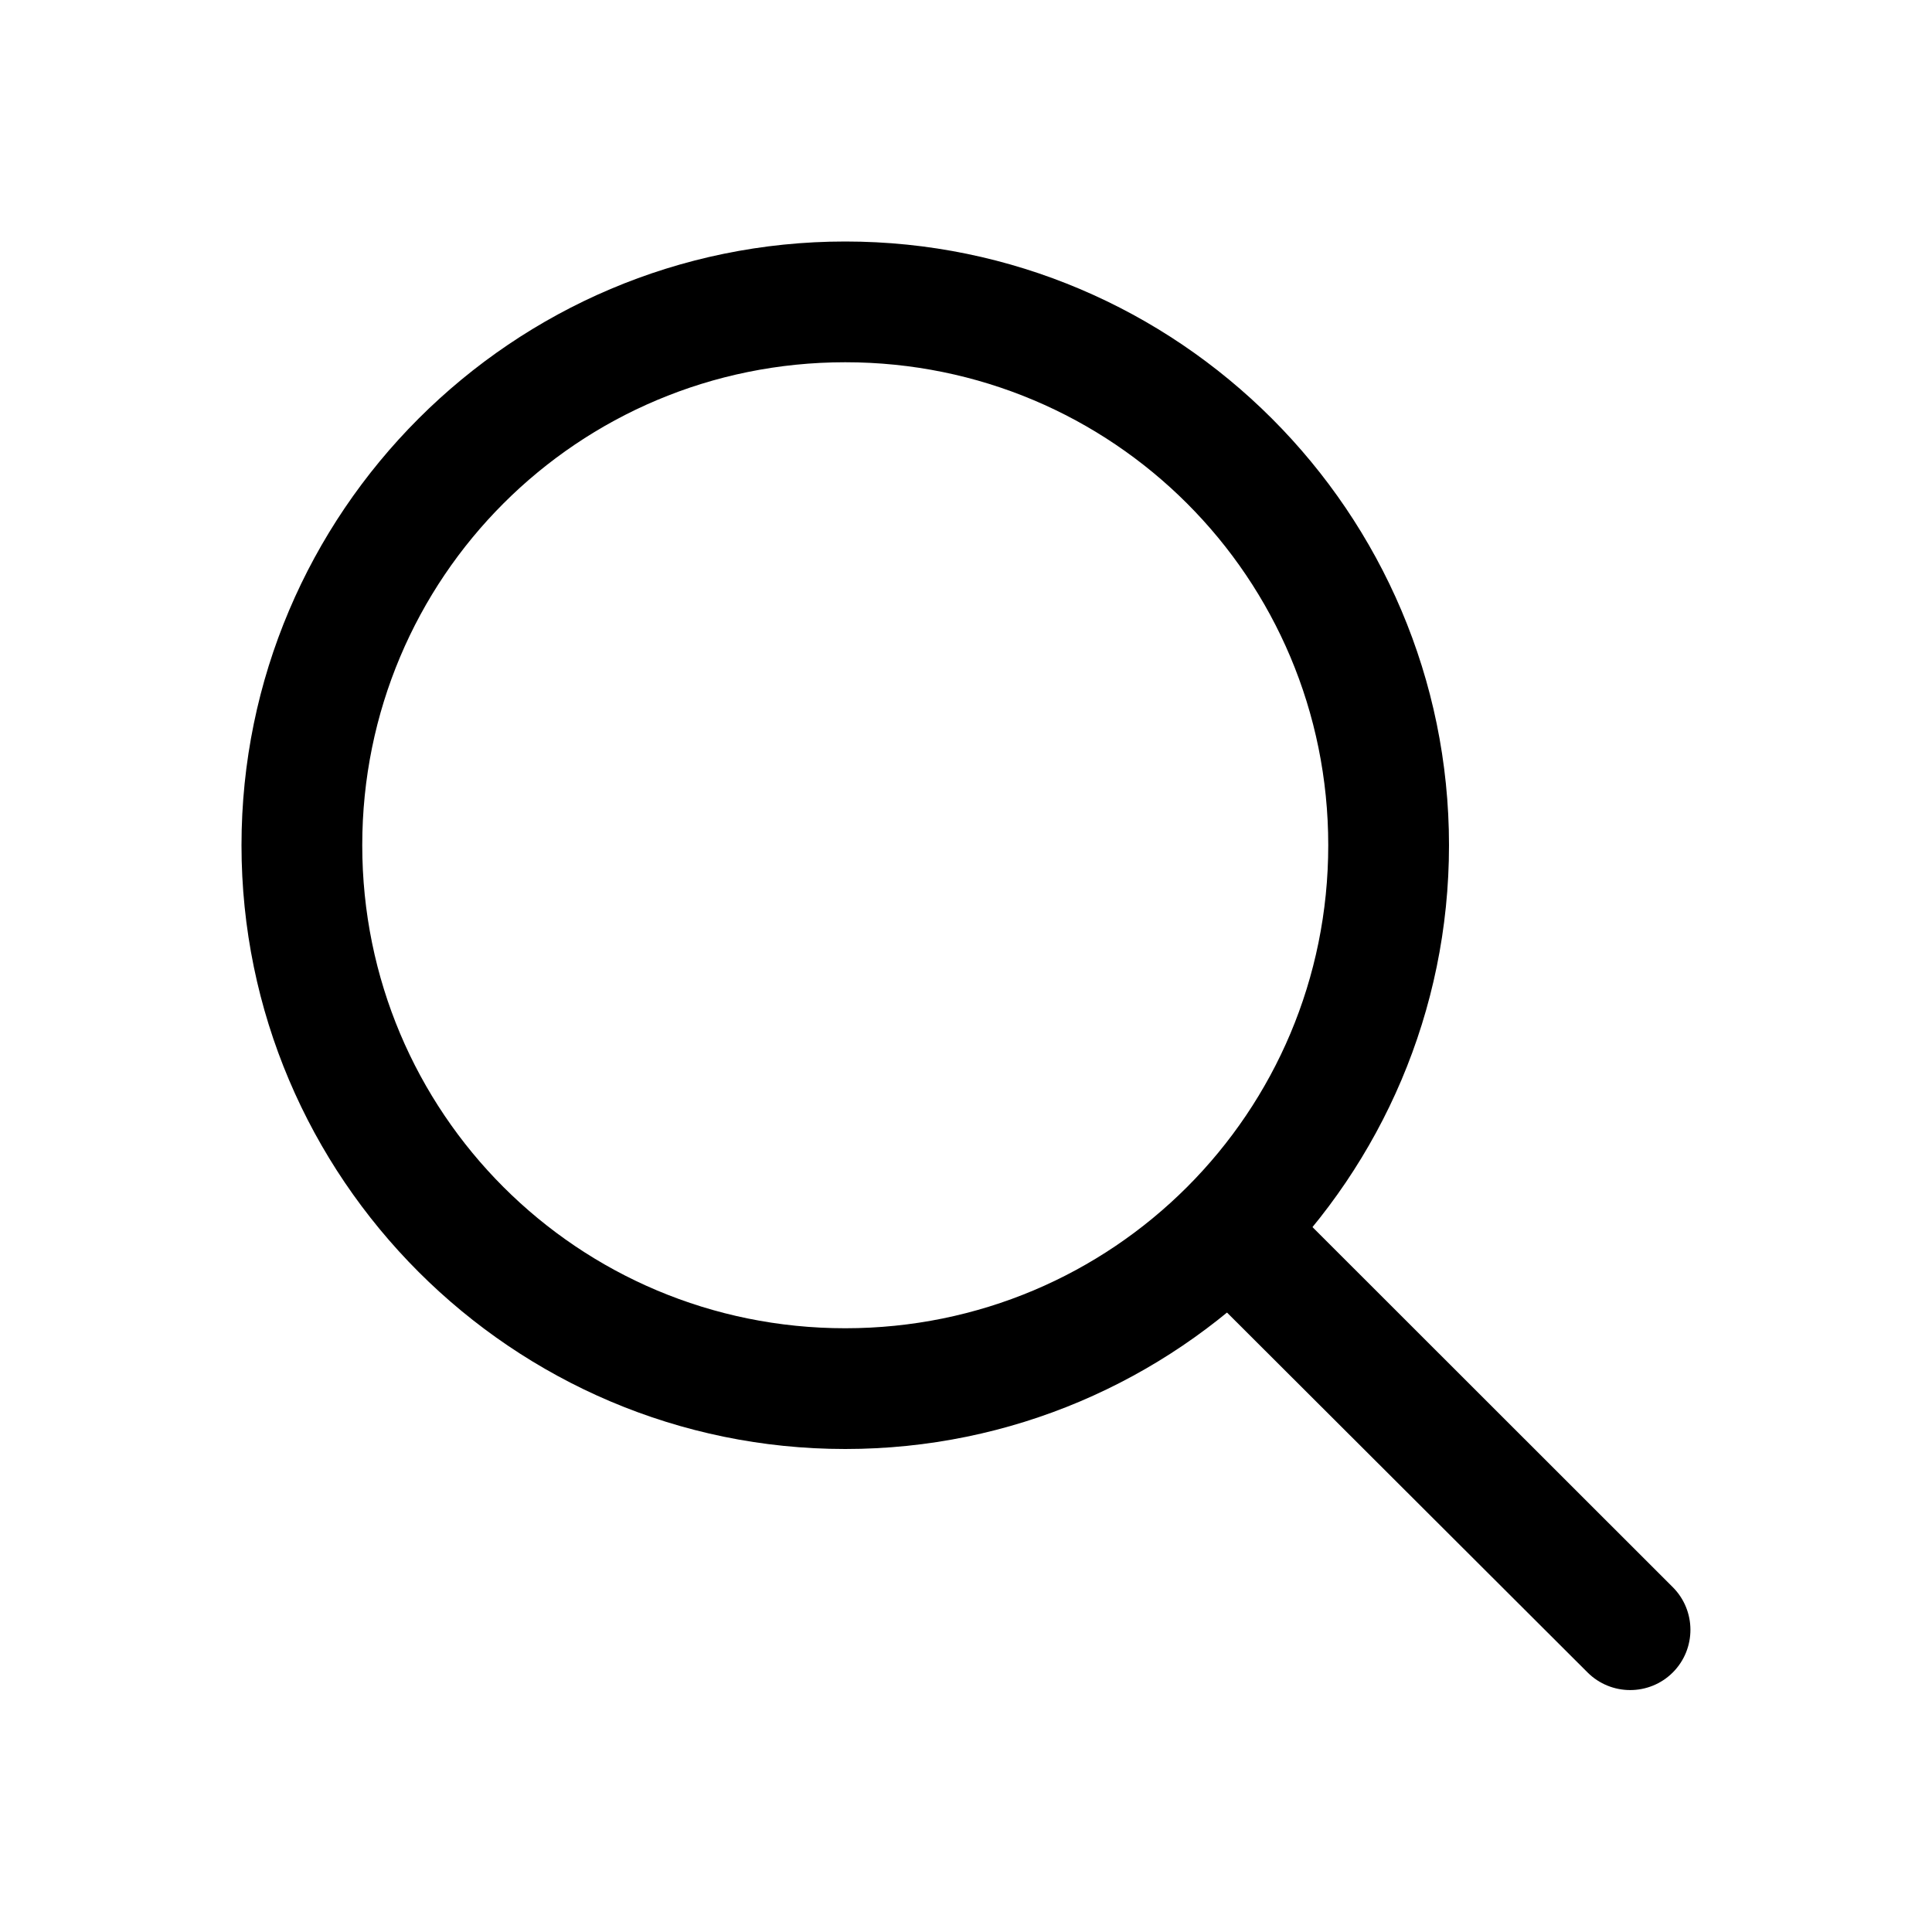
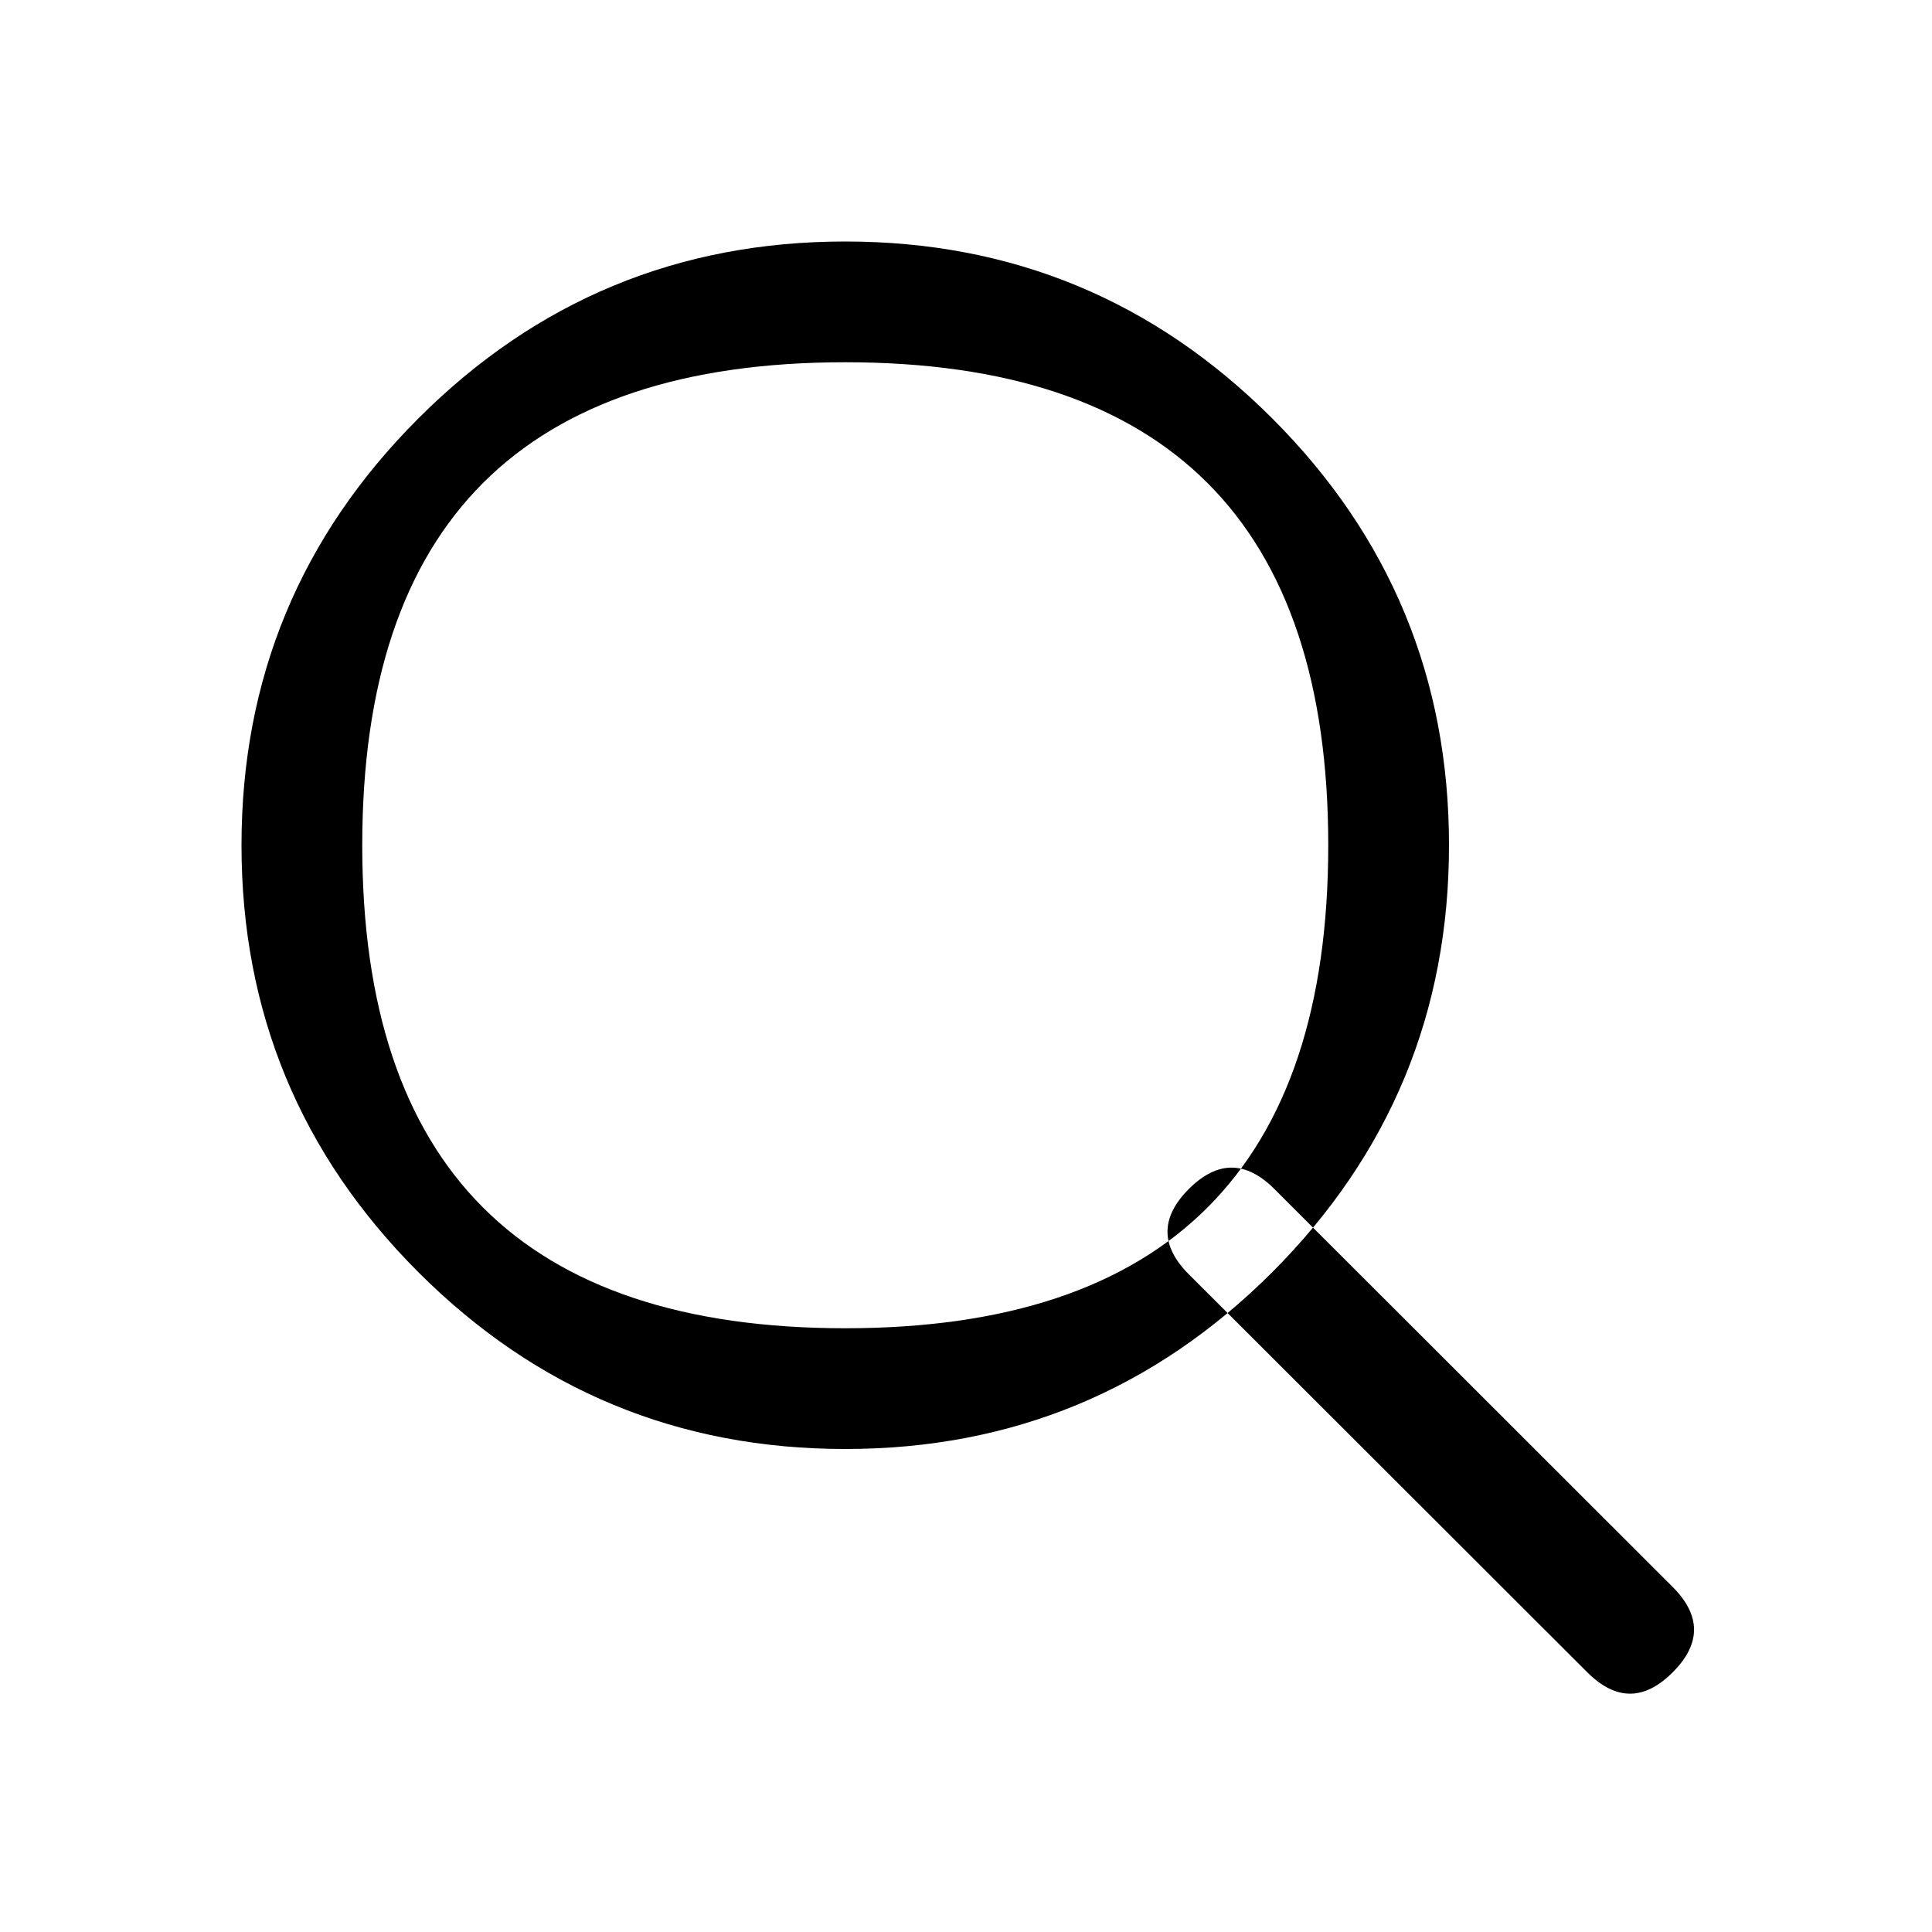
- <svg xmlns="http://www.w3.org/2000/svg" width="16" height="16" viewBox="0 0 16 16" fill="none" version="1.1" id="svg1">
-   <defs id="defs1" />
-   <path style="baseline-shift:baseline;display:inline;overflow:visible;vector-effect:none;fill:#000000;enable-background:accumulate;stop-color:#000000;stop-opacity:1;opacity:1" d="M 7,2 C 4.244,2 2,4.244 2,7 2,9.756 4.244,12 7,12 9.756,12 12,9.756 12,7 12,4.244 9.756,2 7,2 Z m 0,1 c 2.215,0 4,1.785 4,4 0,2.215 -1.785,4 -4,4 C 4.785,11 3,9.215 3,7 3,4.785 4.785,3 7,3 Z" id="circle1" />
-   <path style="baseline-shift:baseline;display:inline;overflow:visible;vector-effect:none;fill:#000000;stroke-linecap:round;enable-background:accumulate;stop-color:#000000;stop-opacity:1;opacity:1" d="m 10.553,9.846 a 0.5,0.5 0 0 0 -0.707,0.002 0.5,0.5 0 0 0 0,0.707 l 3.301,3.295 a 0.5,0.5 0 0 0 0.707,0 0.5,0.5 0 0 0 -0.002,-0.707 z" id="path1" />
+ <svg xmlns="http://www.w3.org/2000/svg" viewBox="0 0 16 16">
+   <path d="M12,7 Q12,9.071 10.536,10.536 Q9.071,12 7,12 Q4.929,12 3.465,10.536 Q2,9.071 2,7 Q2,4.929 3.465,3.465 Q4.929,2 7,2 Q9.071,2 10.536,3.465 Q12,4.929 12,7 Z M11,7 Q11,3 7,3 Q3,3 3,7 Q3,11 7,11 Q11,11 11,7 Z M10.553,9.846 L13.852,13.142 Q14.206,13.496 13.853,13.849 Q13.5,14.203 13.146,13.85 L9.846,10.554 Q9.492,10.201 9.845,9.847 Q10.199,9.493 10.553,9.846 Z" fill="#000000" fill-rule="evenodd" />
</svg>
